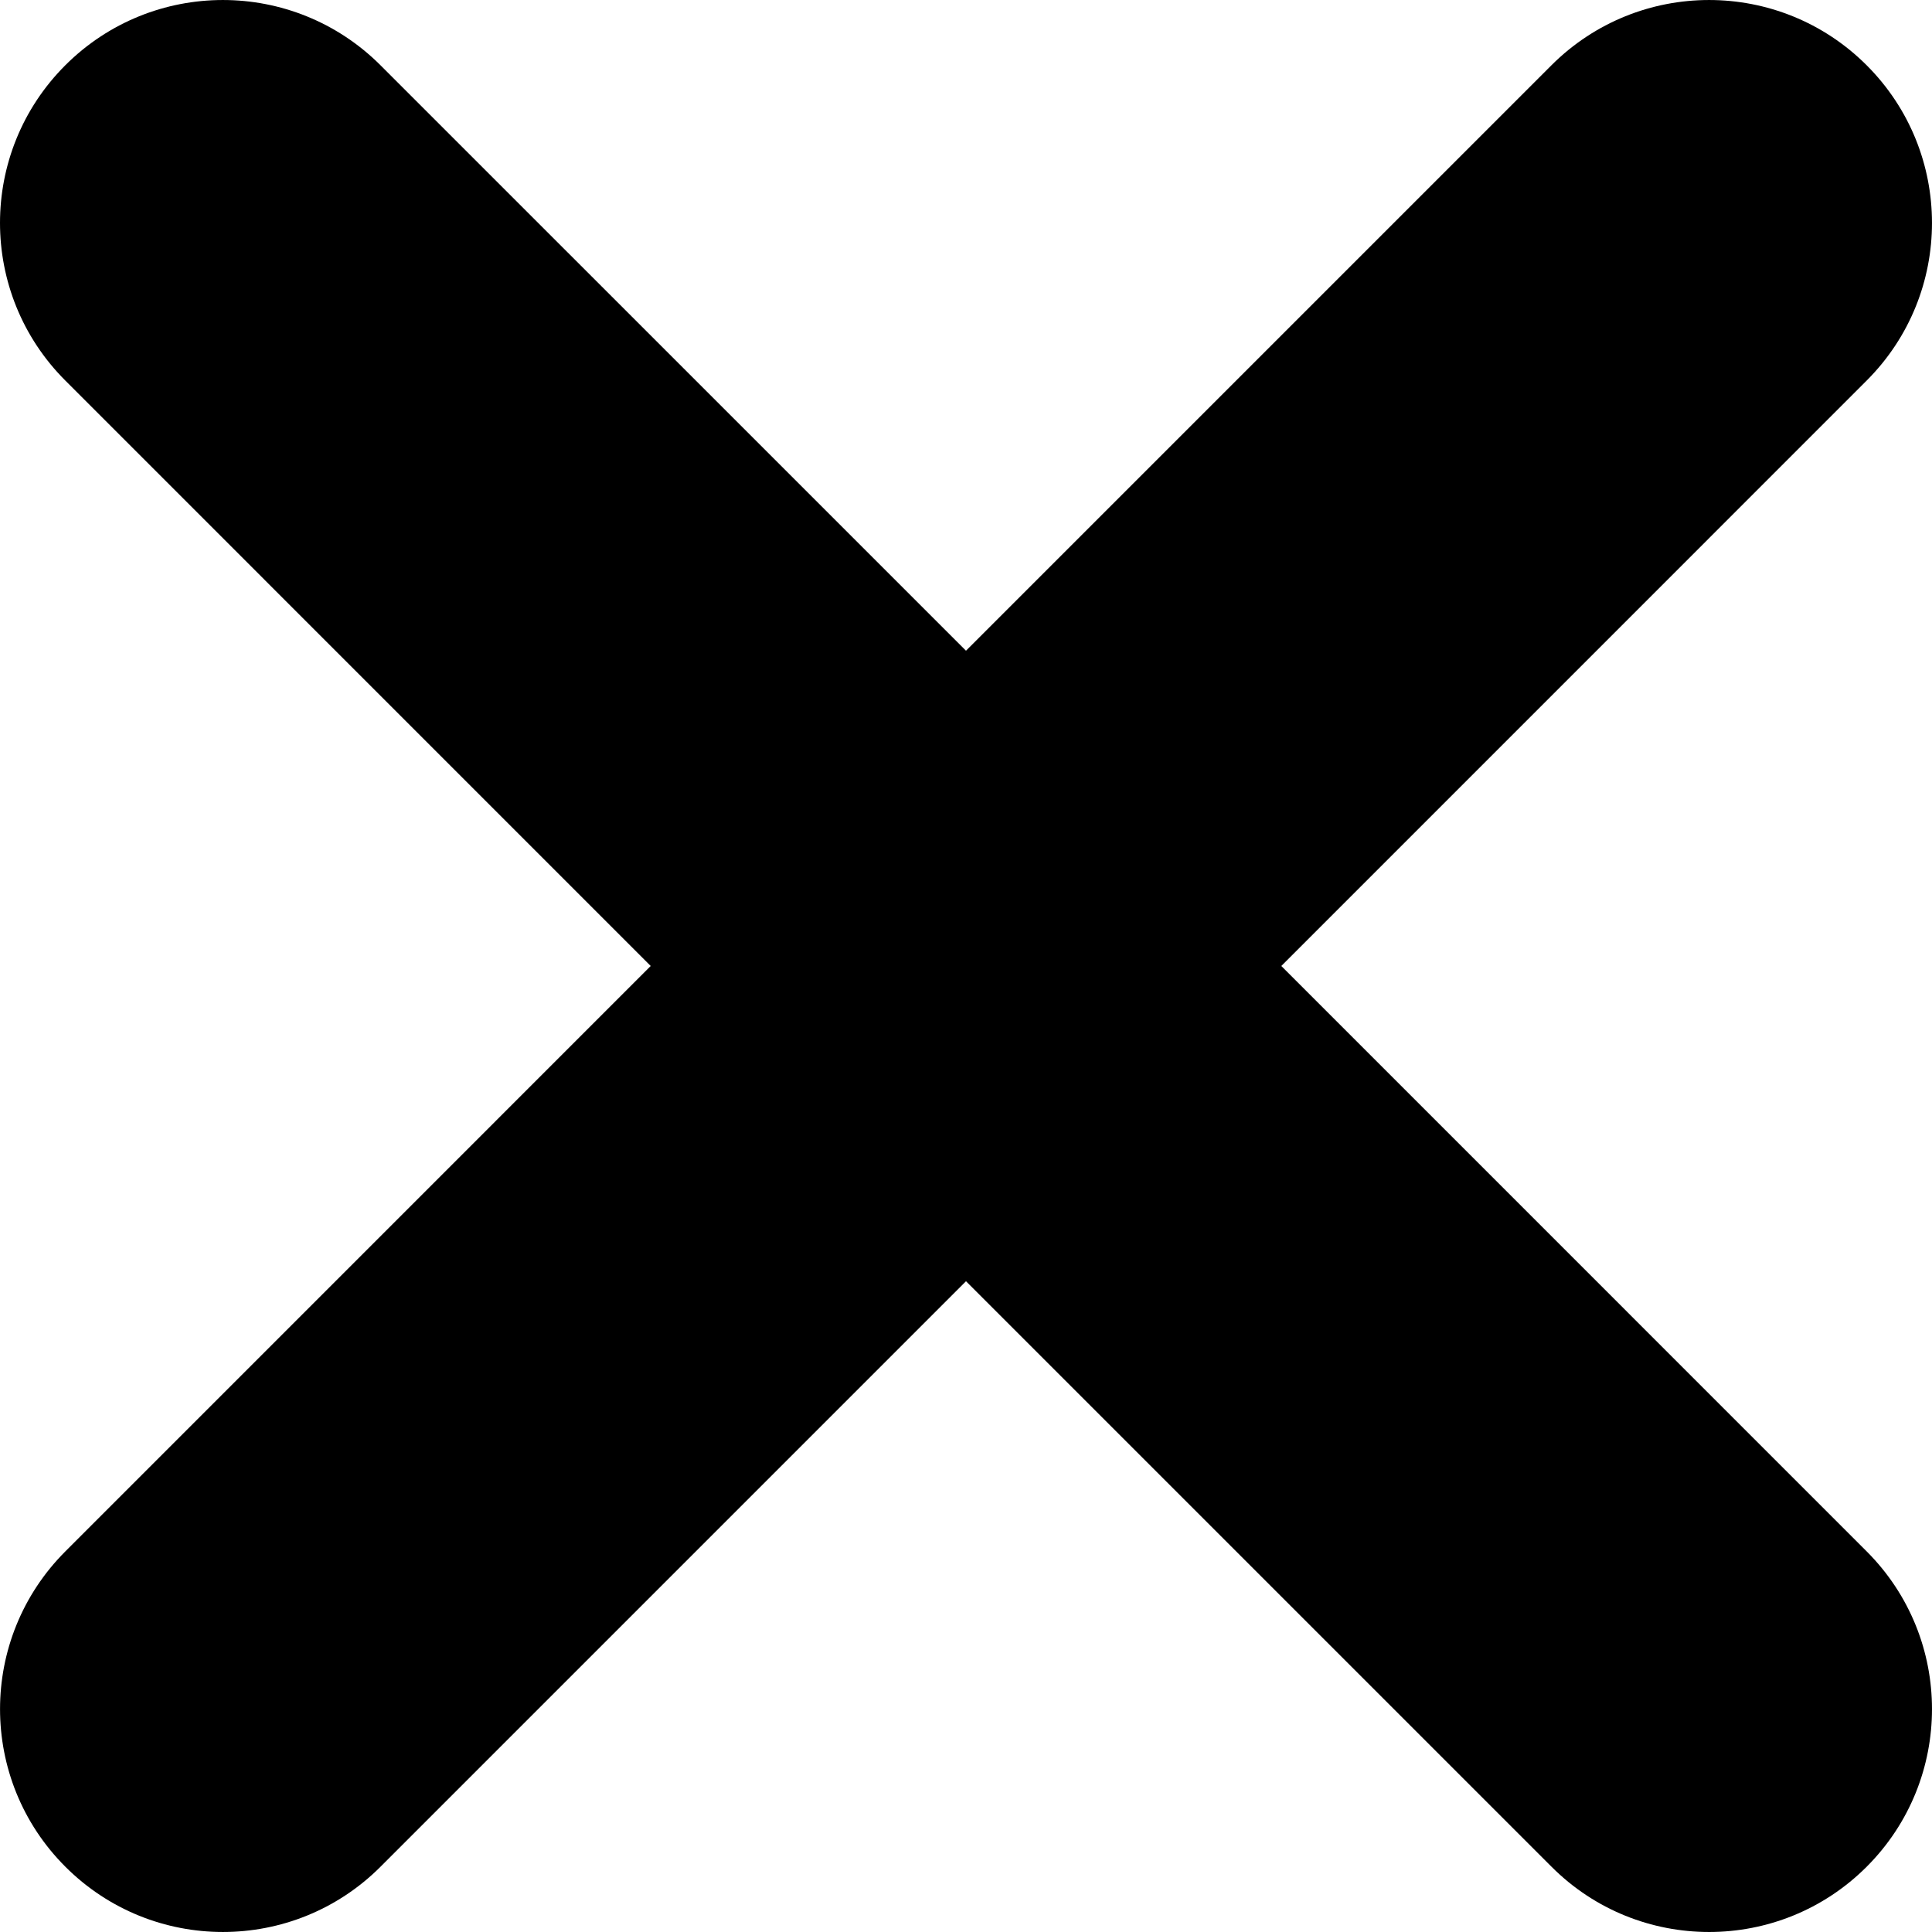
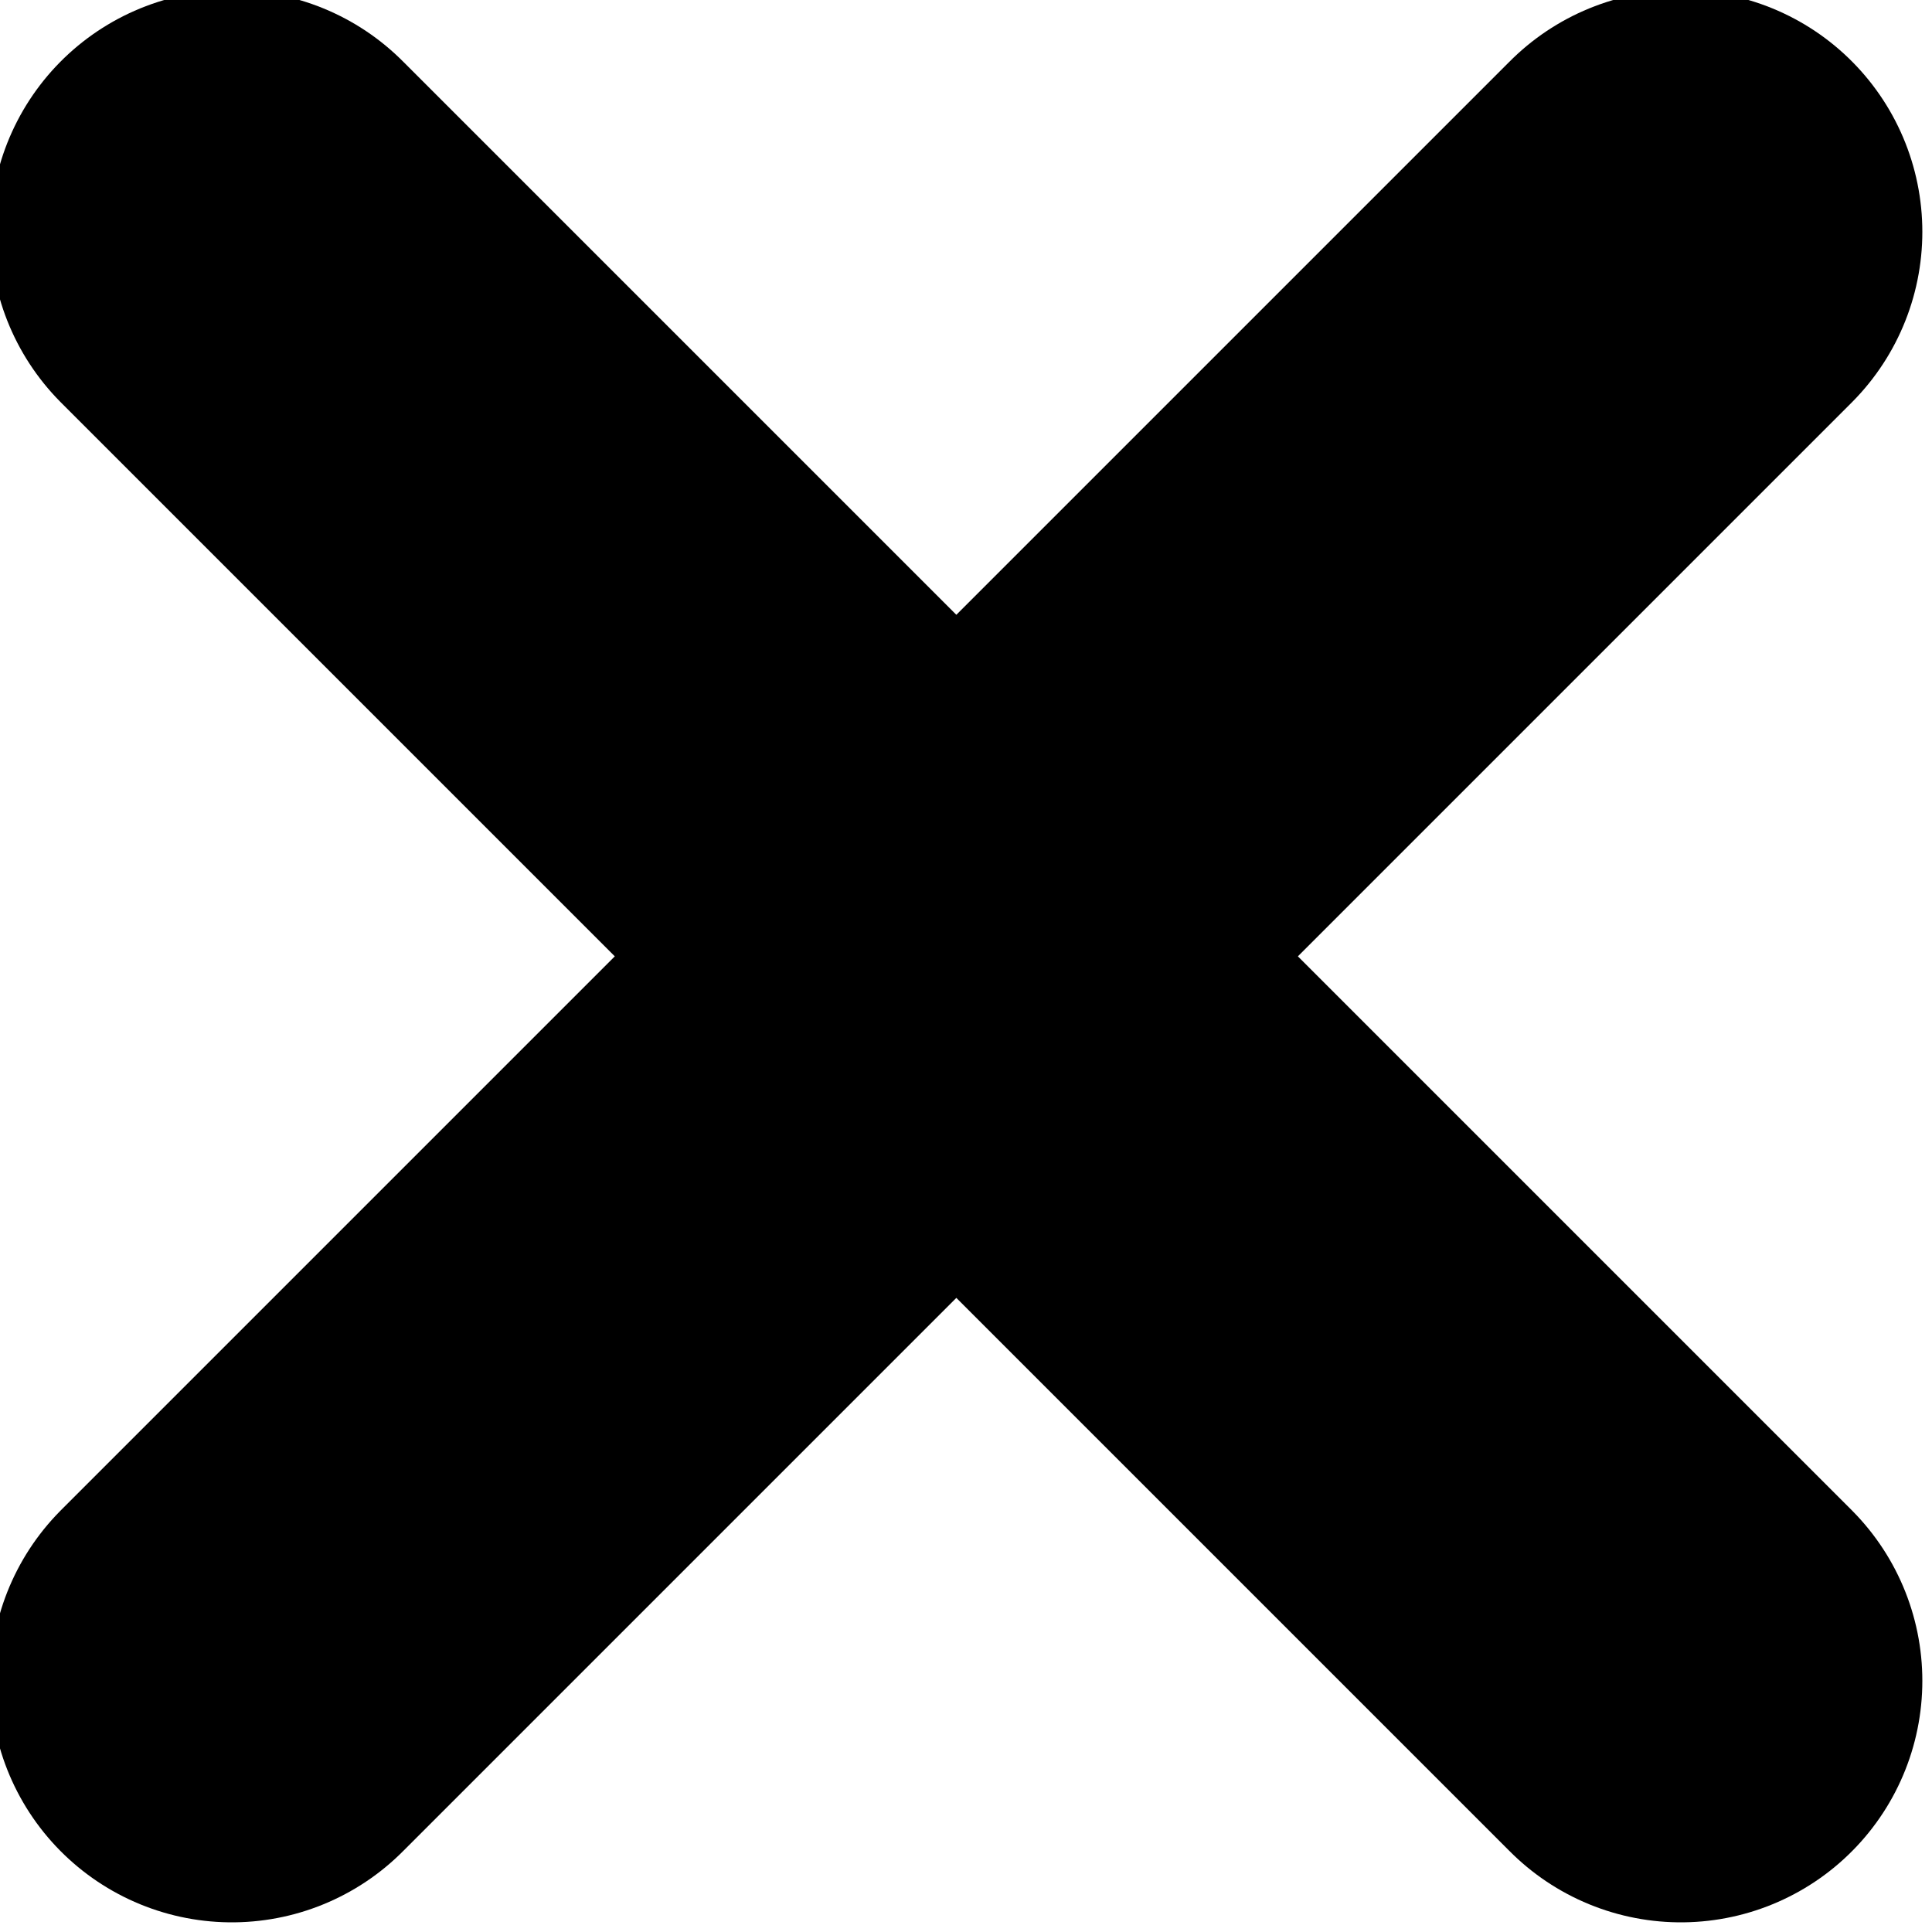
- <svg xmlns="http://www.w3.org/2000/svg" version="1.1" id="Capa_1" x="0px" y="0px" width="348.333px" height="348.334px" viewBox="0 0 348.333 348.334" style="enable-background:new 0 0 348.333 348.334;" xml:space="preserve">
-   <g>
-     <path d="M336.559,68.611L231.016,174.165l105.543,105.549c15.699,15.705,15.699,41.145,0,56.85   c-7.844,7.844-18.128,11.769-28.407,11.769c-10.296,0-20.581-3.919-28.419-11.769L174.167,231.003L68.609,336.563   c-7.843,7.844-18.128,11.769-28.416,11.769c-10.285,0-20.563-3.919-28.413-11.769c-15.699-15.698-15.699-41.139,0-56.85   l105.54-105.549L11.774,68.611c-15.699-15.699-15.699-41.145,0-56.844c15.696-15.687,41.127-15.687,56.829,0l105.563,105.554   L279.721,11.767c15.705-15.687,41.139-15.687,56.832,0C352.258,27.466,352.258,52.912,336.559,68.611z" />
+ <svg xmlns="http://www.w3.org/2000/svg" height="100" width="100">
+   <g fill="none" stroke="#000" stroke-linecap="round" stroke-width="25">
+     <path d="m87 12-75 75" />
+     <path d="m12 12 75 75" />
  </g>
-   <g>
- </g>
-   <g>
- </g>
-   <g>
- </g>
-   <g>
- </g>
-   <g>
- </g>
-   <g>
- </g>
-   <g>
- </g>
-   <g>
- </g>
-   <g>
- </g>
-   <g>
- </g>
-   <g>
- </g>
-   <g>
- </g>
-   <g>
- </g>
-   <g>
- </g>
-   <g>
- </g>
</svg>
